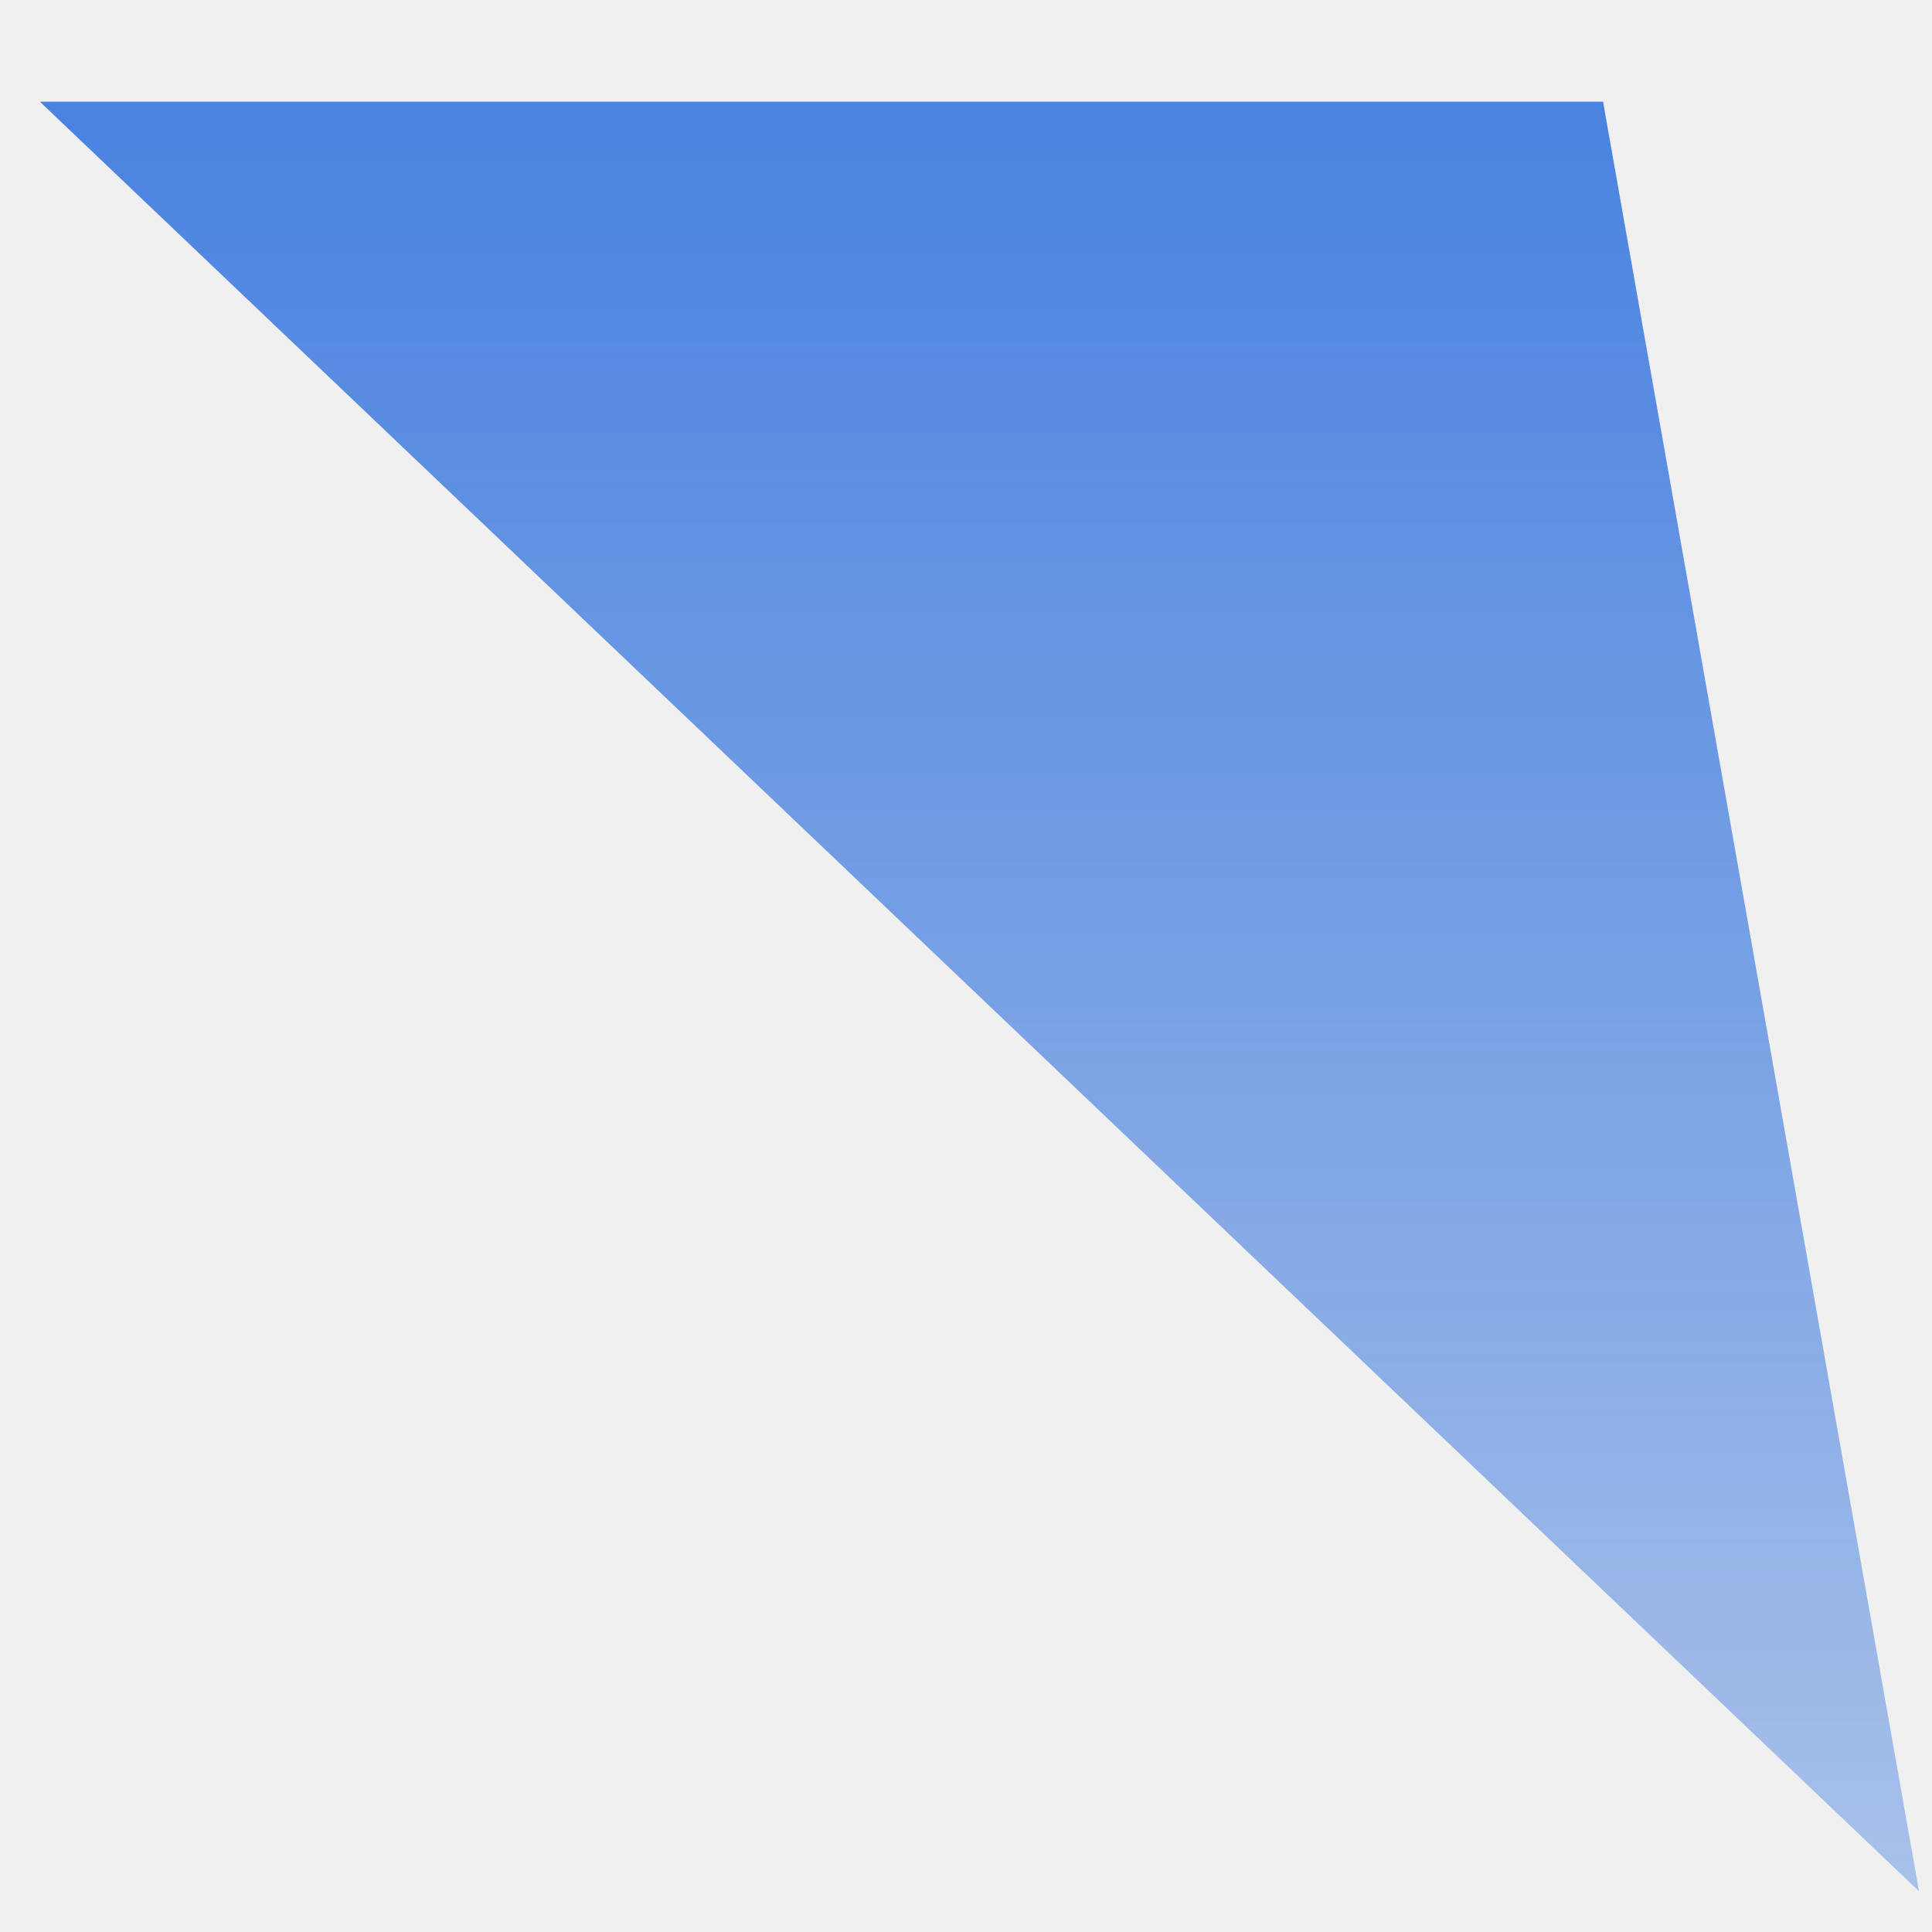
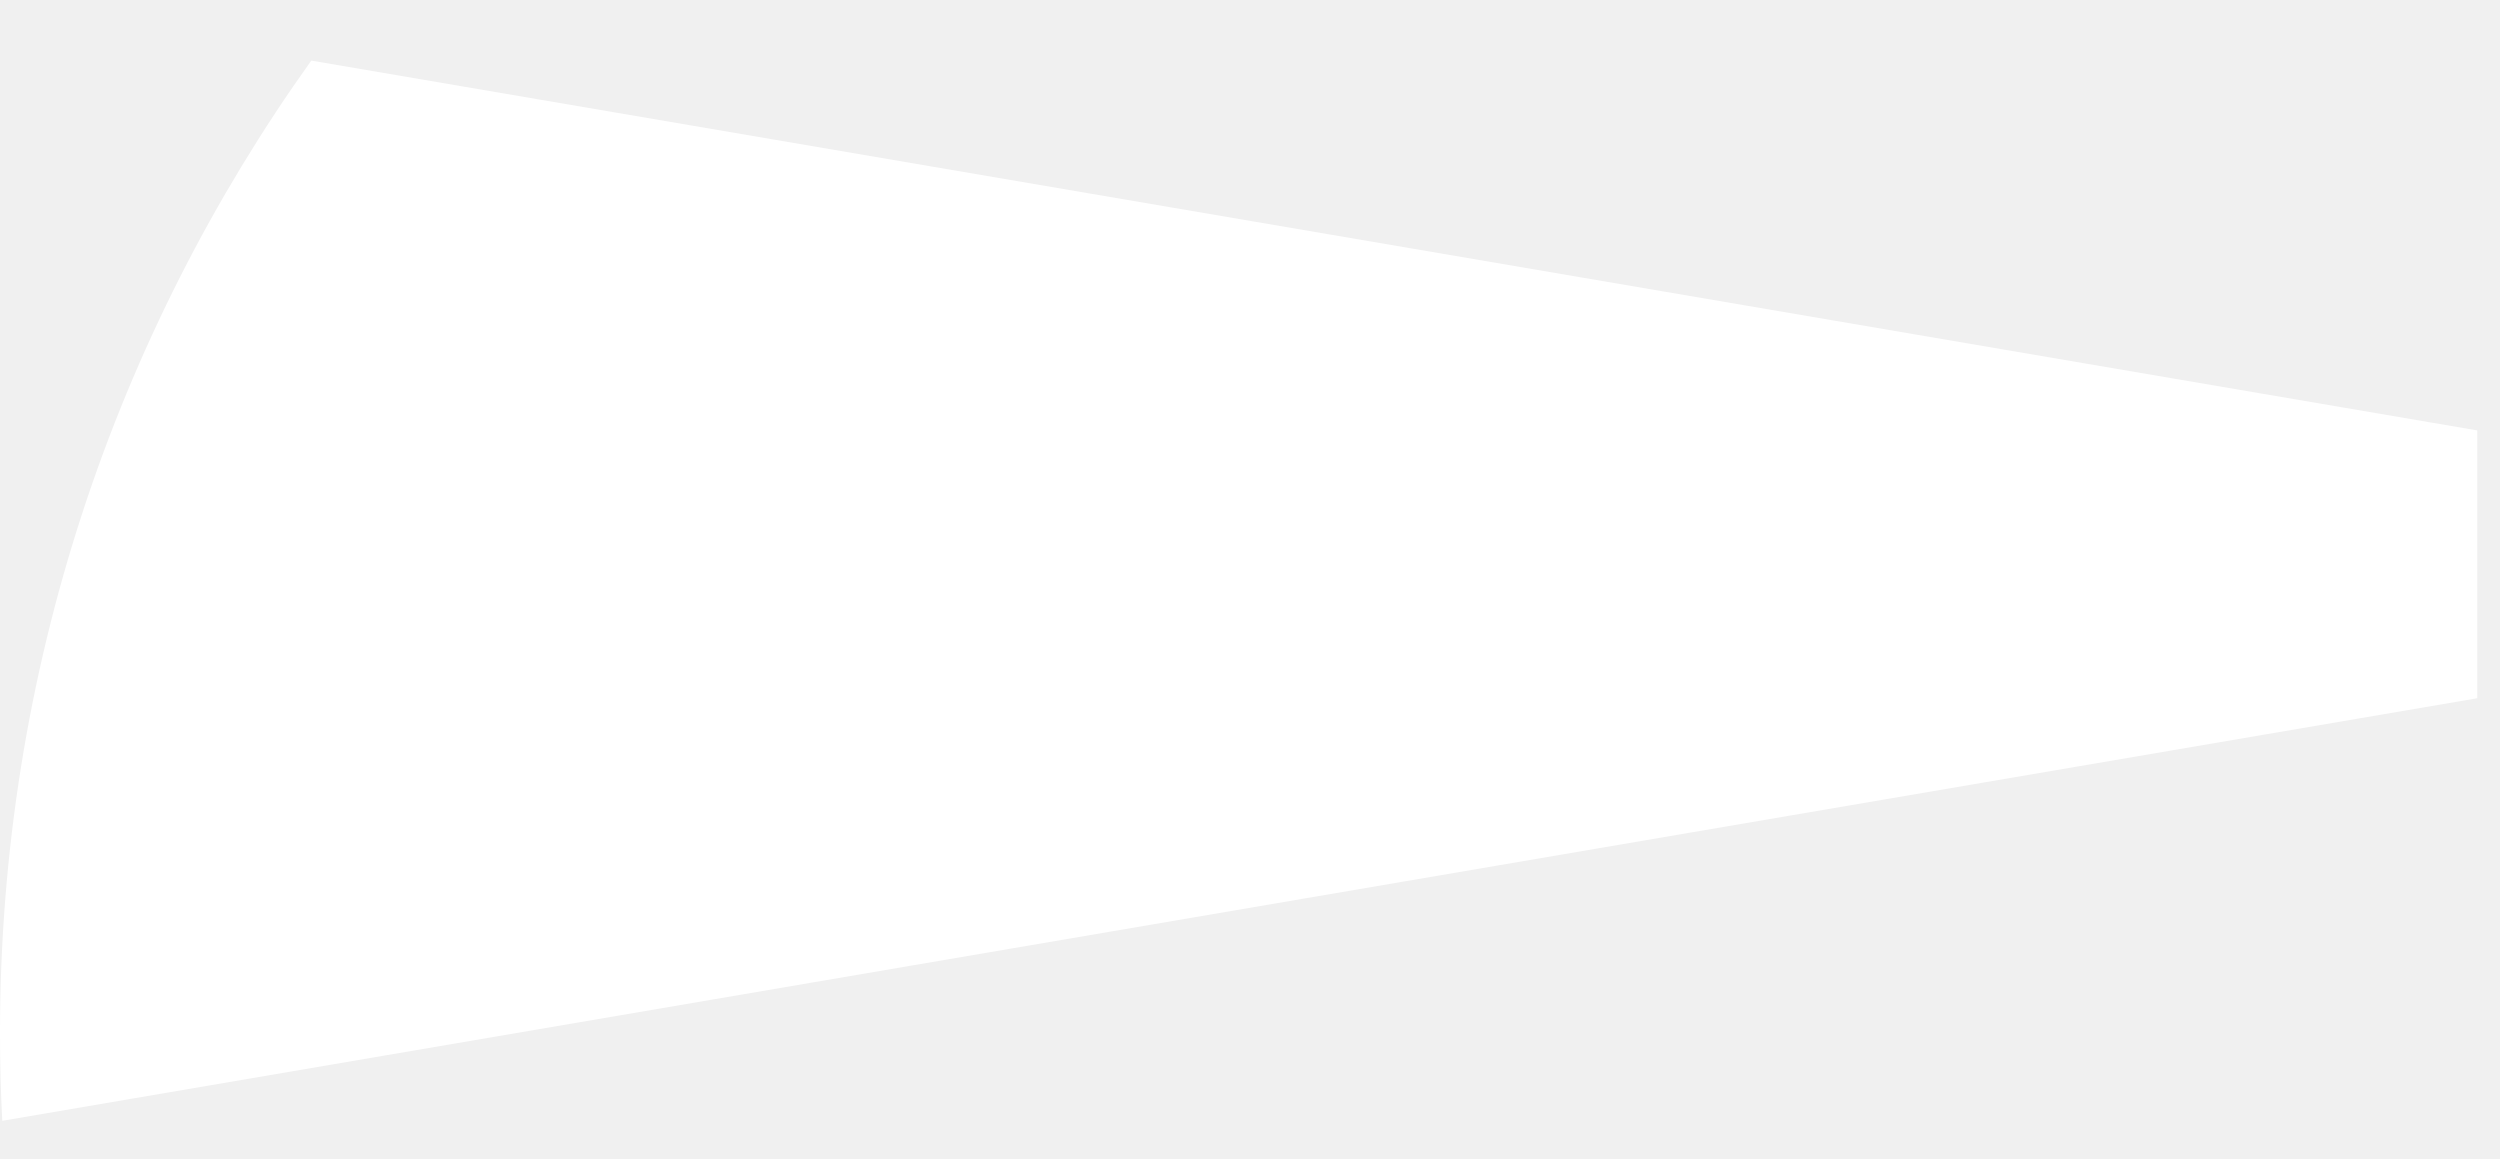
- <svg xmlns="http://www.w3.org/2000/svg" version="1.1" width="19px" height="19px">
+ <svg xmlns="http://www.w3.org/2000/svg" version="1.1" width="41px" height="19px">
  <defs>
-     <linearGradient gradientUnits="userSpaceOnUse" x1="9.632" y1="0.647" x2="9.632" y2="18.599" id="LinearGradient24">
-       <stop id="Stop25" stop-color="#0052d9" stop-opacity="0.702" offset="0" />
-       <stop id="Stop26" stop-color="#0052d9" stop-opacity="0.302" offset="1" />
-     </linearGradient>
    <pattern id="BGPattern" patternUnits="userSpaceOnUse" alignment="0 0" imageRepeat="None" />
-     <mask fill="white" id="Clip27">
-       <path d="M 0.392 1  L 18.872 18.599  L 15.765 1  L 0.392 1  Z " fill-rule="evenodd" />
+     <mask fill="white" id="Clip668">
+       <path d="M 40.627 11.451  L 0.037 18.381  C 0.012 17.904  0 17.424  0 16.941  C 0 10.994  1.891 5.489  5.105 0.994  L 40.627 7.059  L 40.627 11.451  Z " fill-rule="evenodd" />
    </mask>
  </defs>
-   <g transform="matrix(1 0 0 1 -566 -179 )">
-     <path d="M 0.392 1  L 18.872 18.599  L 15.765 1  L 0.392 1  Z " fill-rule="nonzero" fill="url(#LinearGradient24)" stroke="none" transform="matrix(1 0 0 1 566 179 )" class="fill" />
-     <path d="M 0.392 1  L 18.872 18.599  L 15.765 1  L 0.392 1  Z " stroke-width="0" stroke-dasharray="0" stroke="rgba(255, 255, 255, 0)" fill="none" transform="matrix(1 0 0 1 566 179 )" class="stroke" mask="url(#Clip27)" />
+   <g transform="matrix(1 0 0 1 -534 -166 )">
+     <path d="M 40.627 11.451  L 0.037 18.381  C 0.012 17.904  0 17.424  0 16.941  C 0 10.994  1.891 5.489  5.105 0.994  L 40.627 7.059  L 40.627 11.451  Z " fill-rule="nonzero" fill="rgba(255, 255, 255, 1)" stroke="none" transform="matrix(1 0 0 1 534 166 )" class="fill" />
+     <path d="M 40.627 11.451  L 0.037 18.381  C 0.012 17.904  0 17.424  0 16.941  C 0 10.994  1.891 5.489  5.105 0.994  L 40.627 7.059  L 40.627 11.451  Z " stroke-width="0" stroke-dasharray="0" stroke="rgba(255, 255, 255, 0)" fill="none" transform="matrix(1 0 0 1 534 166 )" class="stroke" mask="url(#Clip668)" />
  </g>
</svg>
